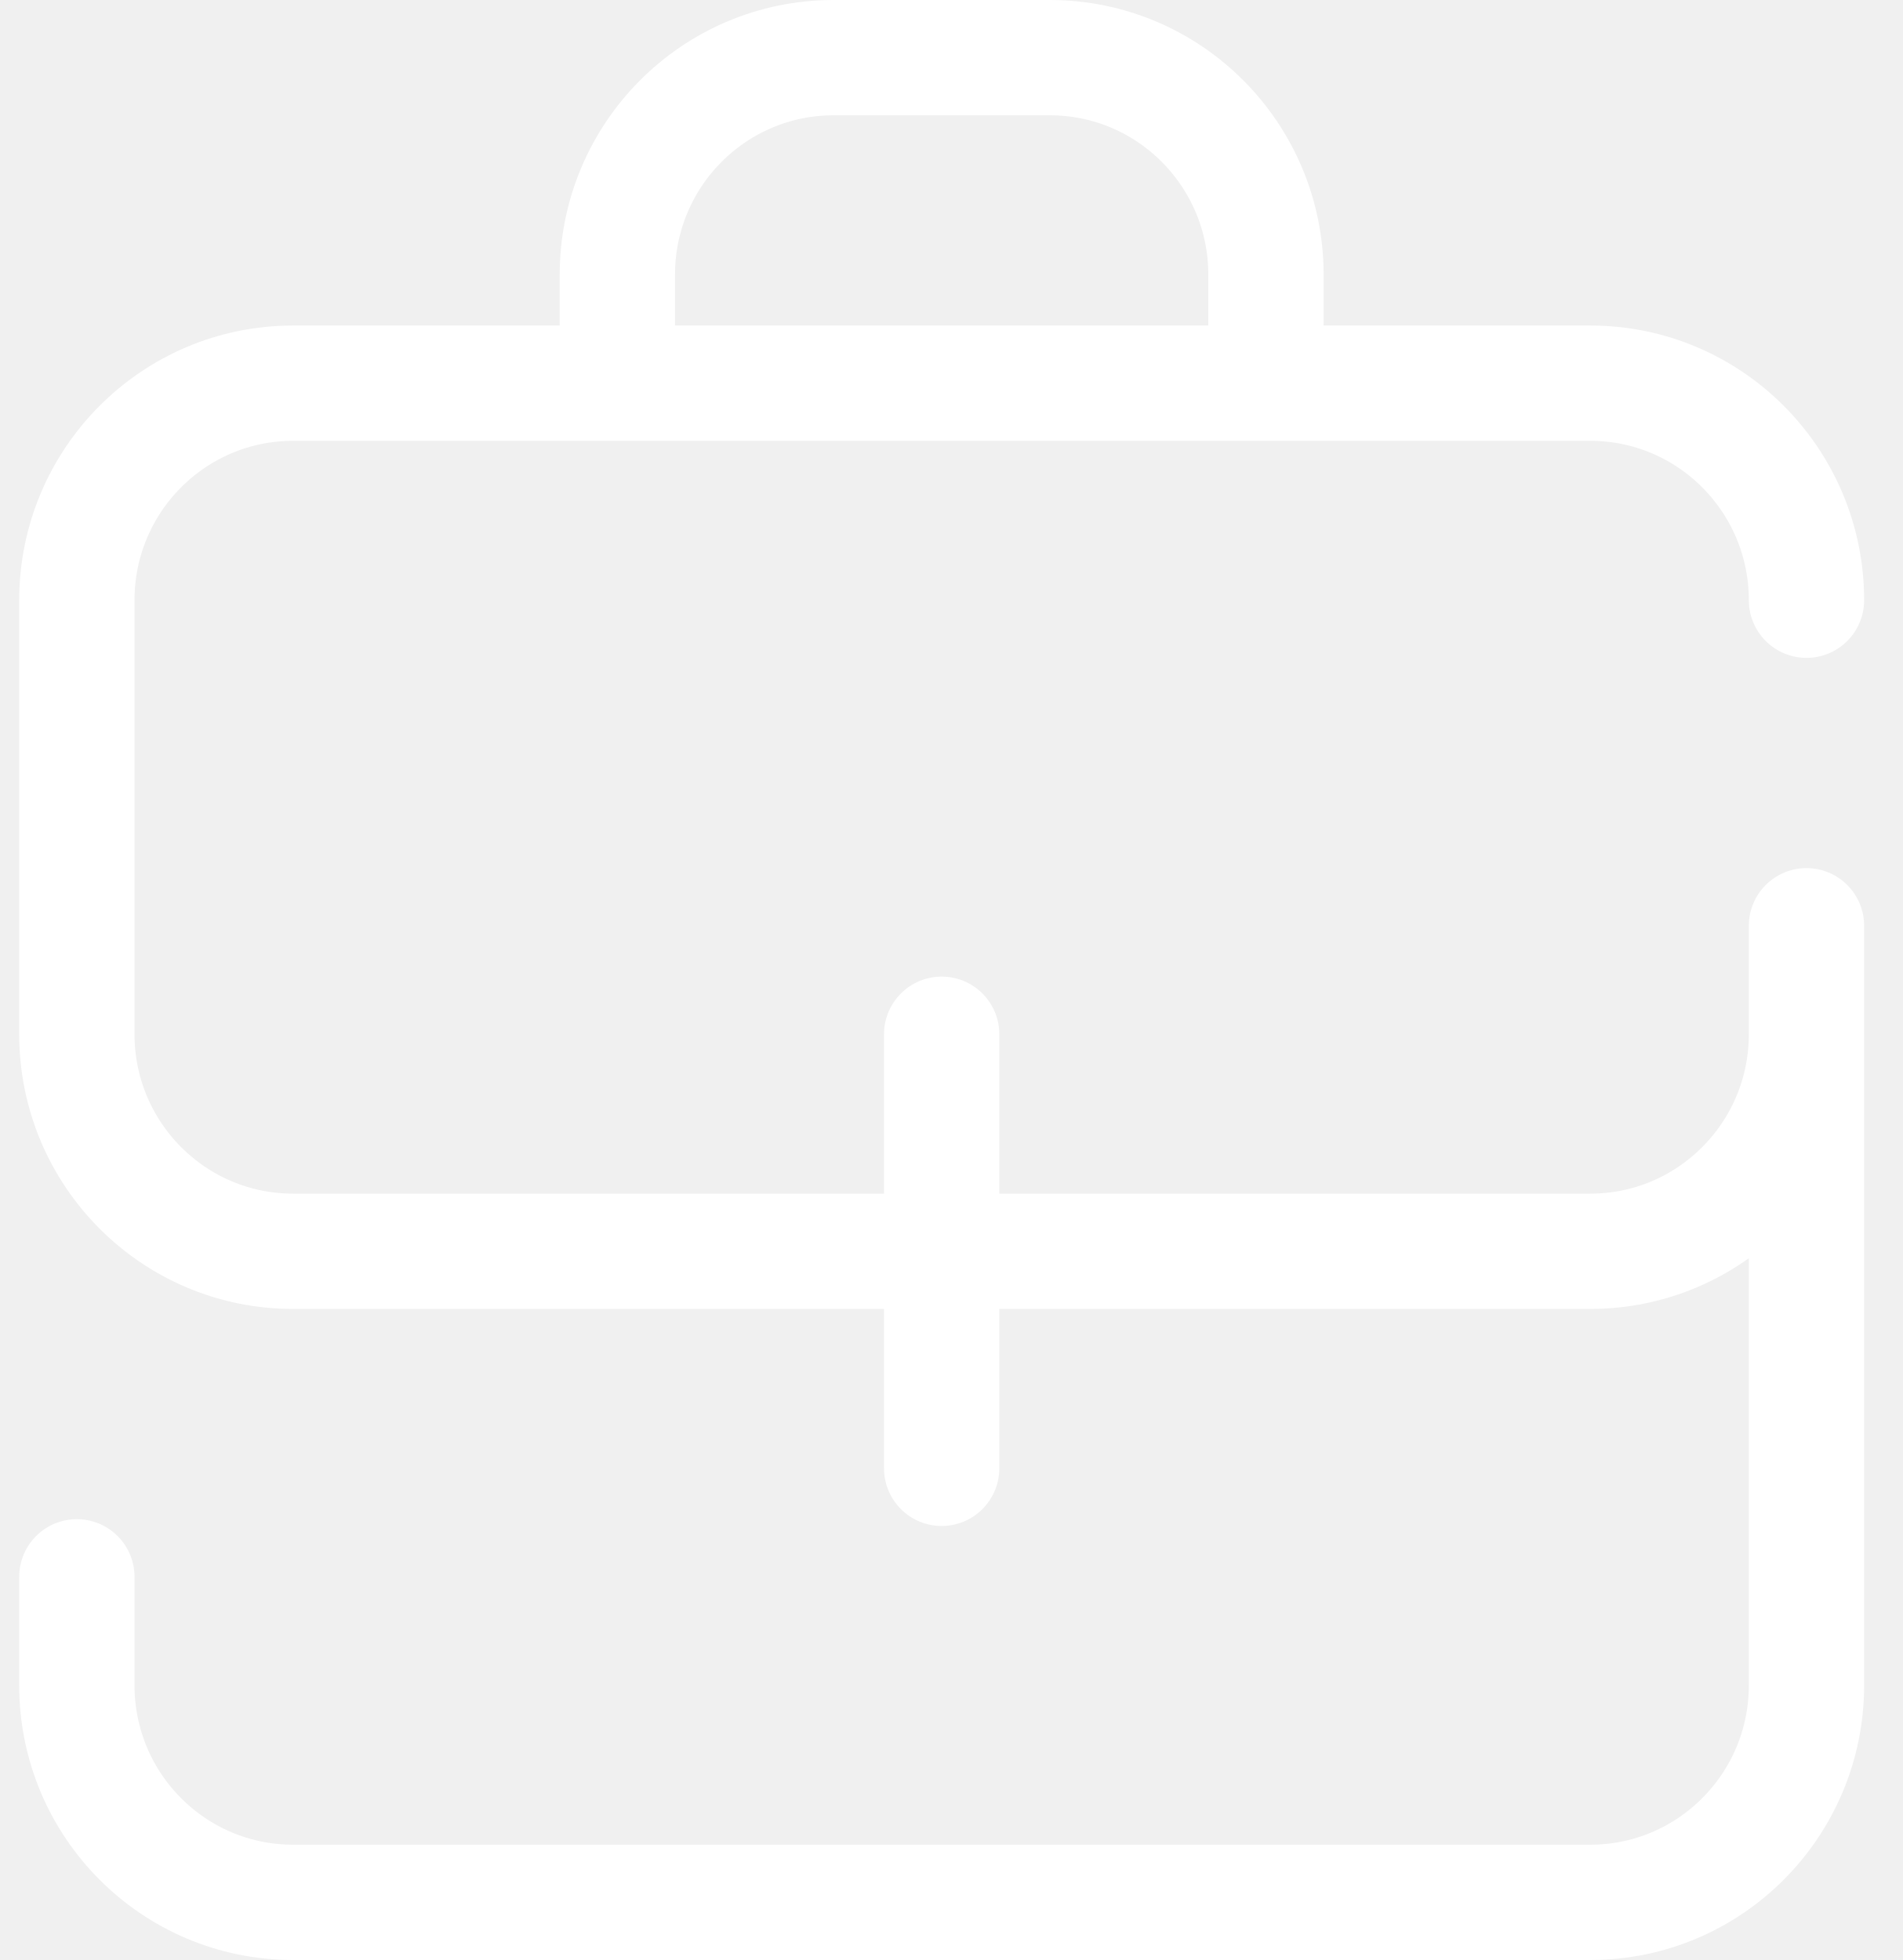
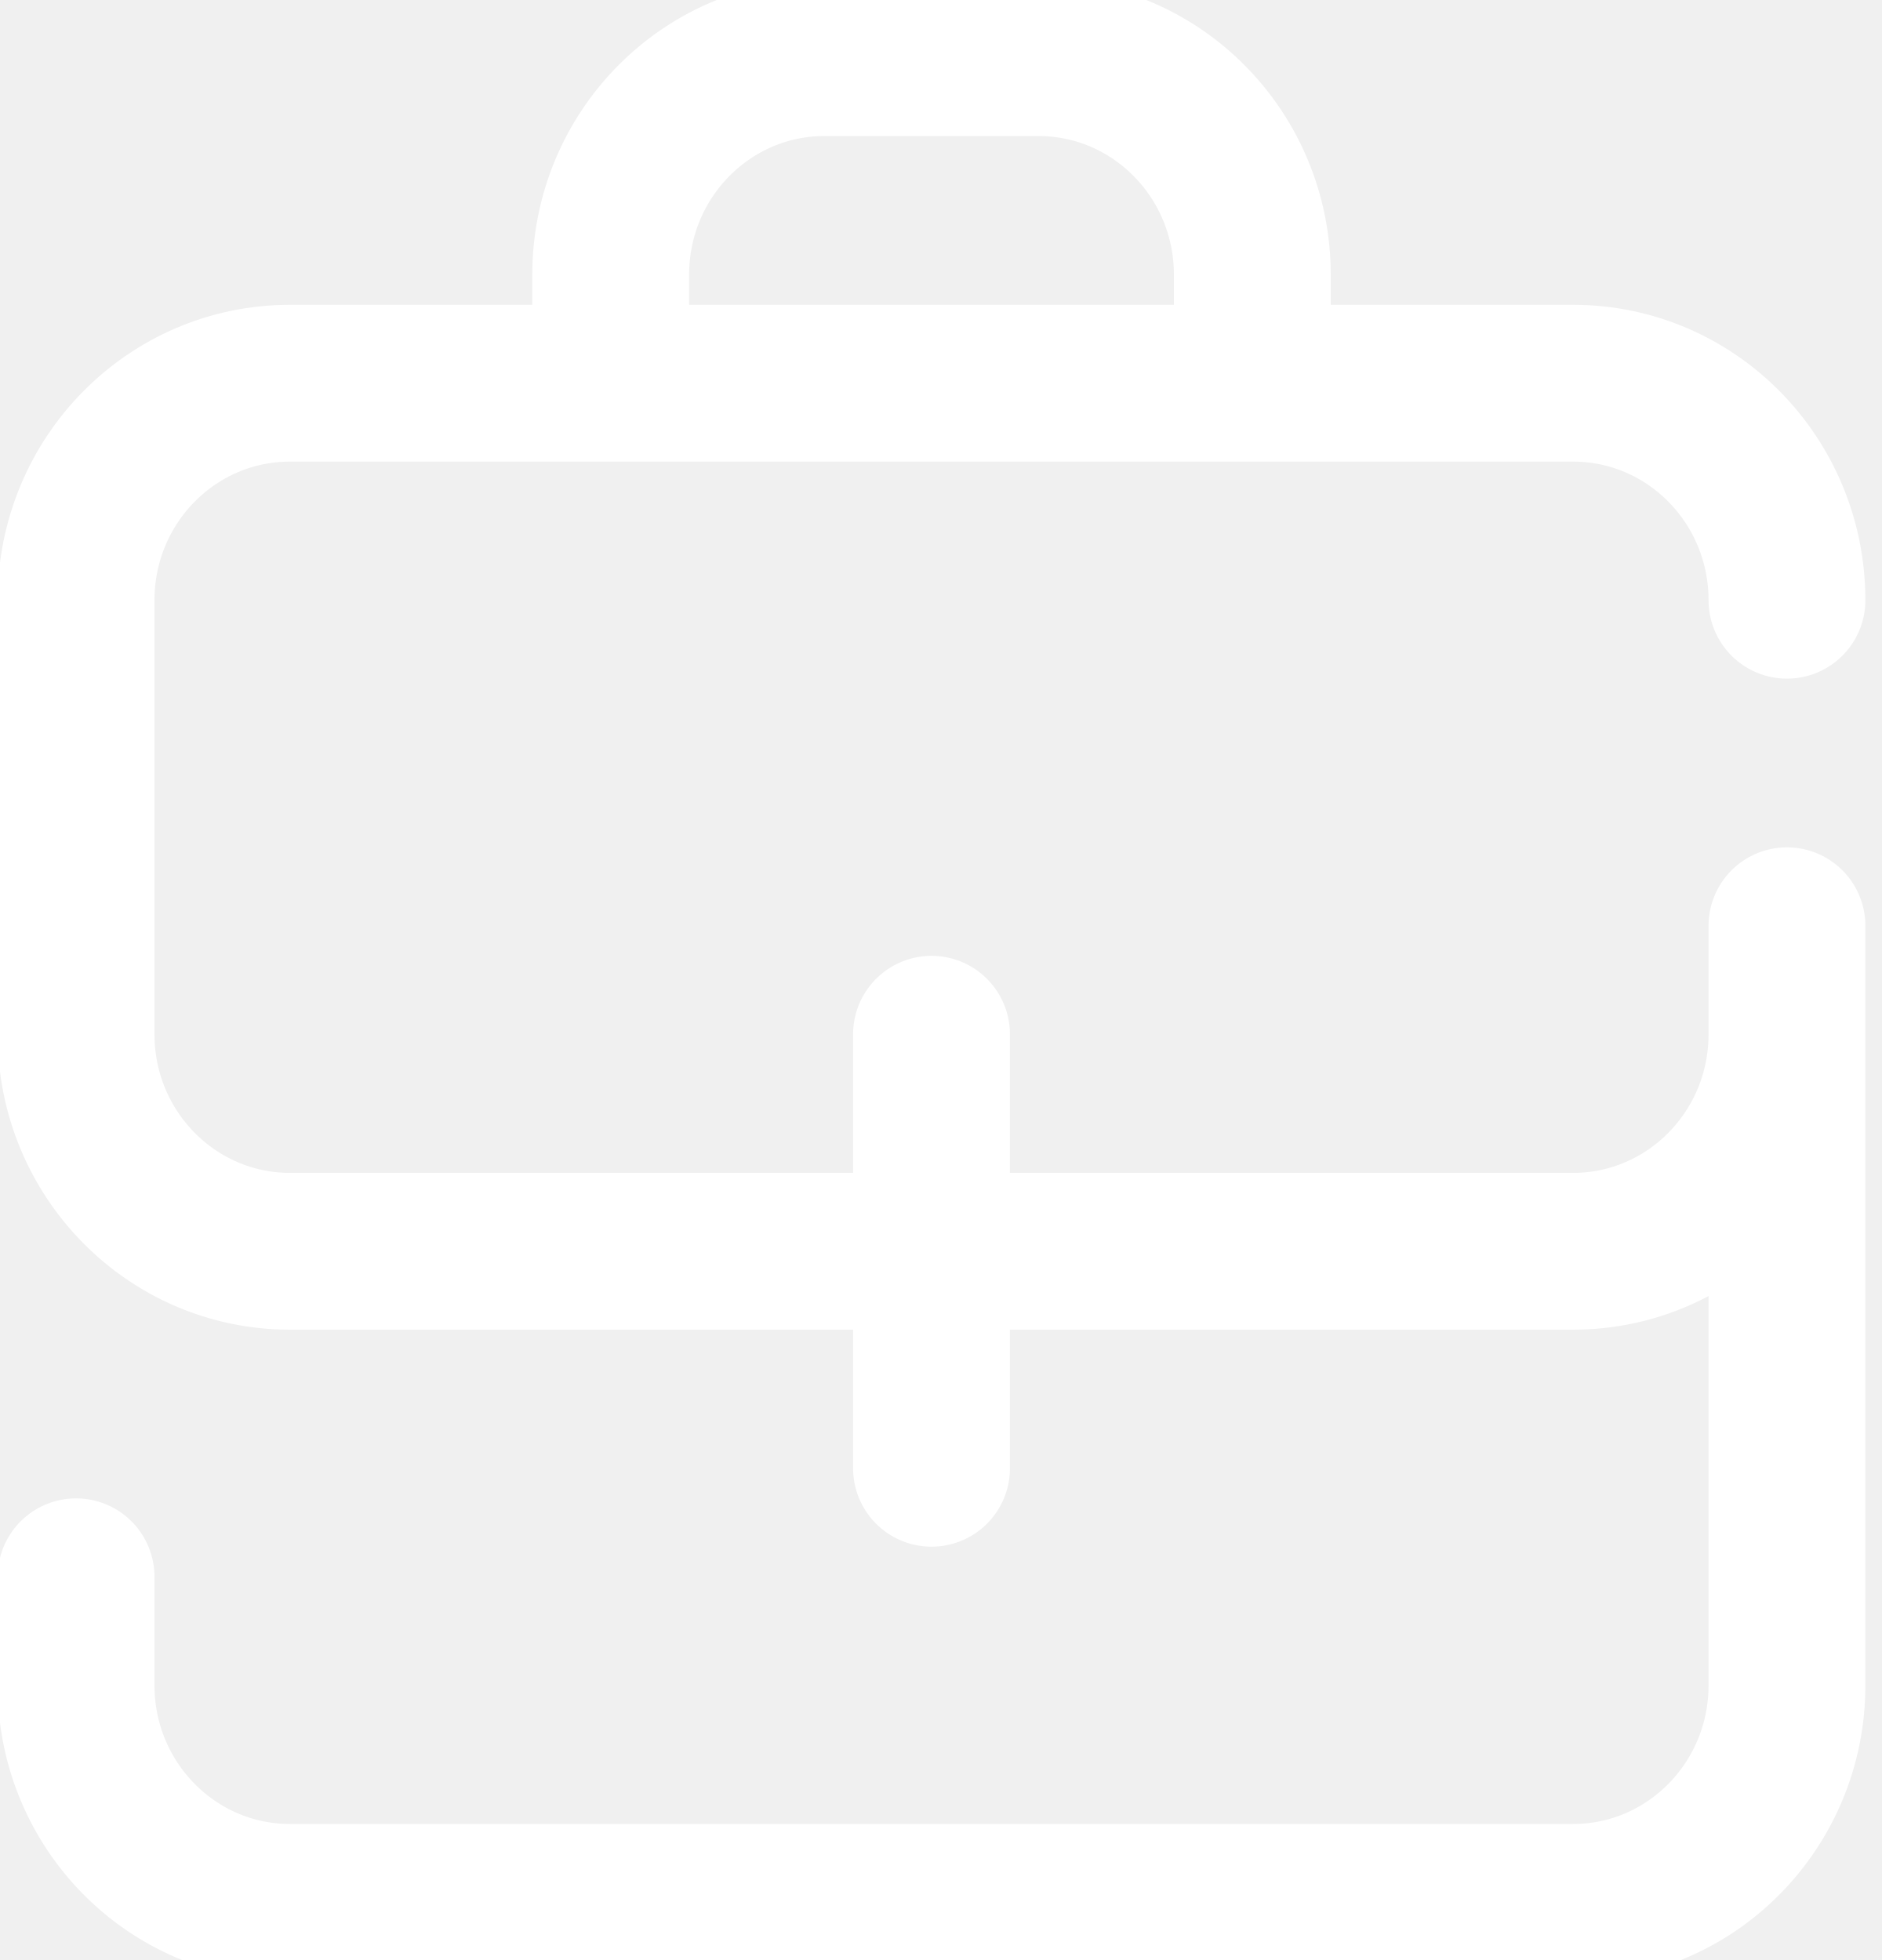
- <svg xmlns="http://www.w3.org/2000/svg" width="33" height="34" viewBox="0 0 33 34" fill="none" stroke="#fff" fill-rule="evenodd" stroke-linecap="round" stroke-linejoin="round" stroke-width="2">
-   <path d="M16.333 21.706V17.941M16.333 21.706V25.471M16.333 21.706H27.583C29.654 21.706 31.333 20.02 31.333 17.941M16.333 21.706H5.083C3.012 21.706 1.333 20.02 1.333 17.941V10.412C1.333 8.333 3.012 6.647 5.083 6.647H27.583C29.654 6.647 31.333 8.333 31.333 10.412M31.333 17.941V29.235C31.333 31.314 29.654 33 27.583 33H5.083C3.012 33 1.333 31.314 1.333 29.235V27.353M31.333 17.941V16.059M21.958 6.647V4.765C21.958 2.686 20.279 1 18.208 1H14.458C12.387 1 10.708 2.686 10.708 4.765V6.647" />
+ <svg xmlns="http://www.w3.org/2000/svg" width="24" height="25" viewBox="0 0 24 25" fill="none" stroke="#fff" fill-rule="evenodd" stroke-linecap="round" stroke-linejoin="round" stroke-width="2">
+   <g clip-path="url(#clip0_54_4)">
+     <path d="M11.879 15.96V13.192M11.879 15.96V18.728M11.879 15.96H20.061C21.567 15.96 22.788 14.721 22.788 13.192M11.879 15.96H3.697C2.191 15.96 0.97 14.721 0.97 13.192V7.656C0.97 6.127 2.191 4.888 3.697 4.888H20.061C21.567 4.888 22.788 6.127 22.788 7.656M22.788 13.192V21.497C22.788 23.025 21.567 24.265 20.061 24.265H3.697C2.191 24.265 0.97 23.025 0.97 21.497V20.112M22.788 13.192V11.808M15.97 4.888V3.503C15.97 1.975 14.749 0.735 13.242 0.735H10.515C9.009 0.735 7.788 1.975 7.788 3.503V4.888" />
+   </g>
+   <defs>
+     <clipPath id="clip0_54_4">
+       <rect width="24" height="25" fill="white" />
+     </clipPath>
+   </defs>
</svg>
